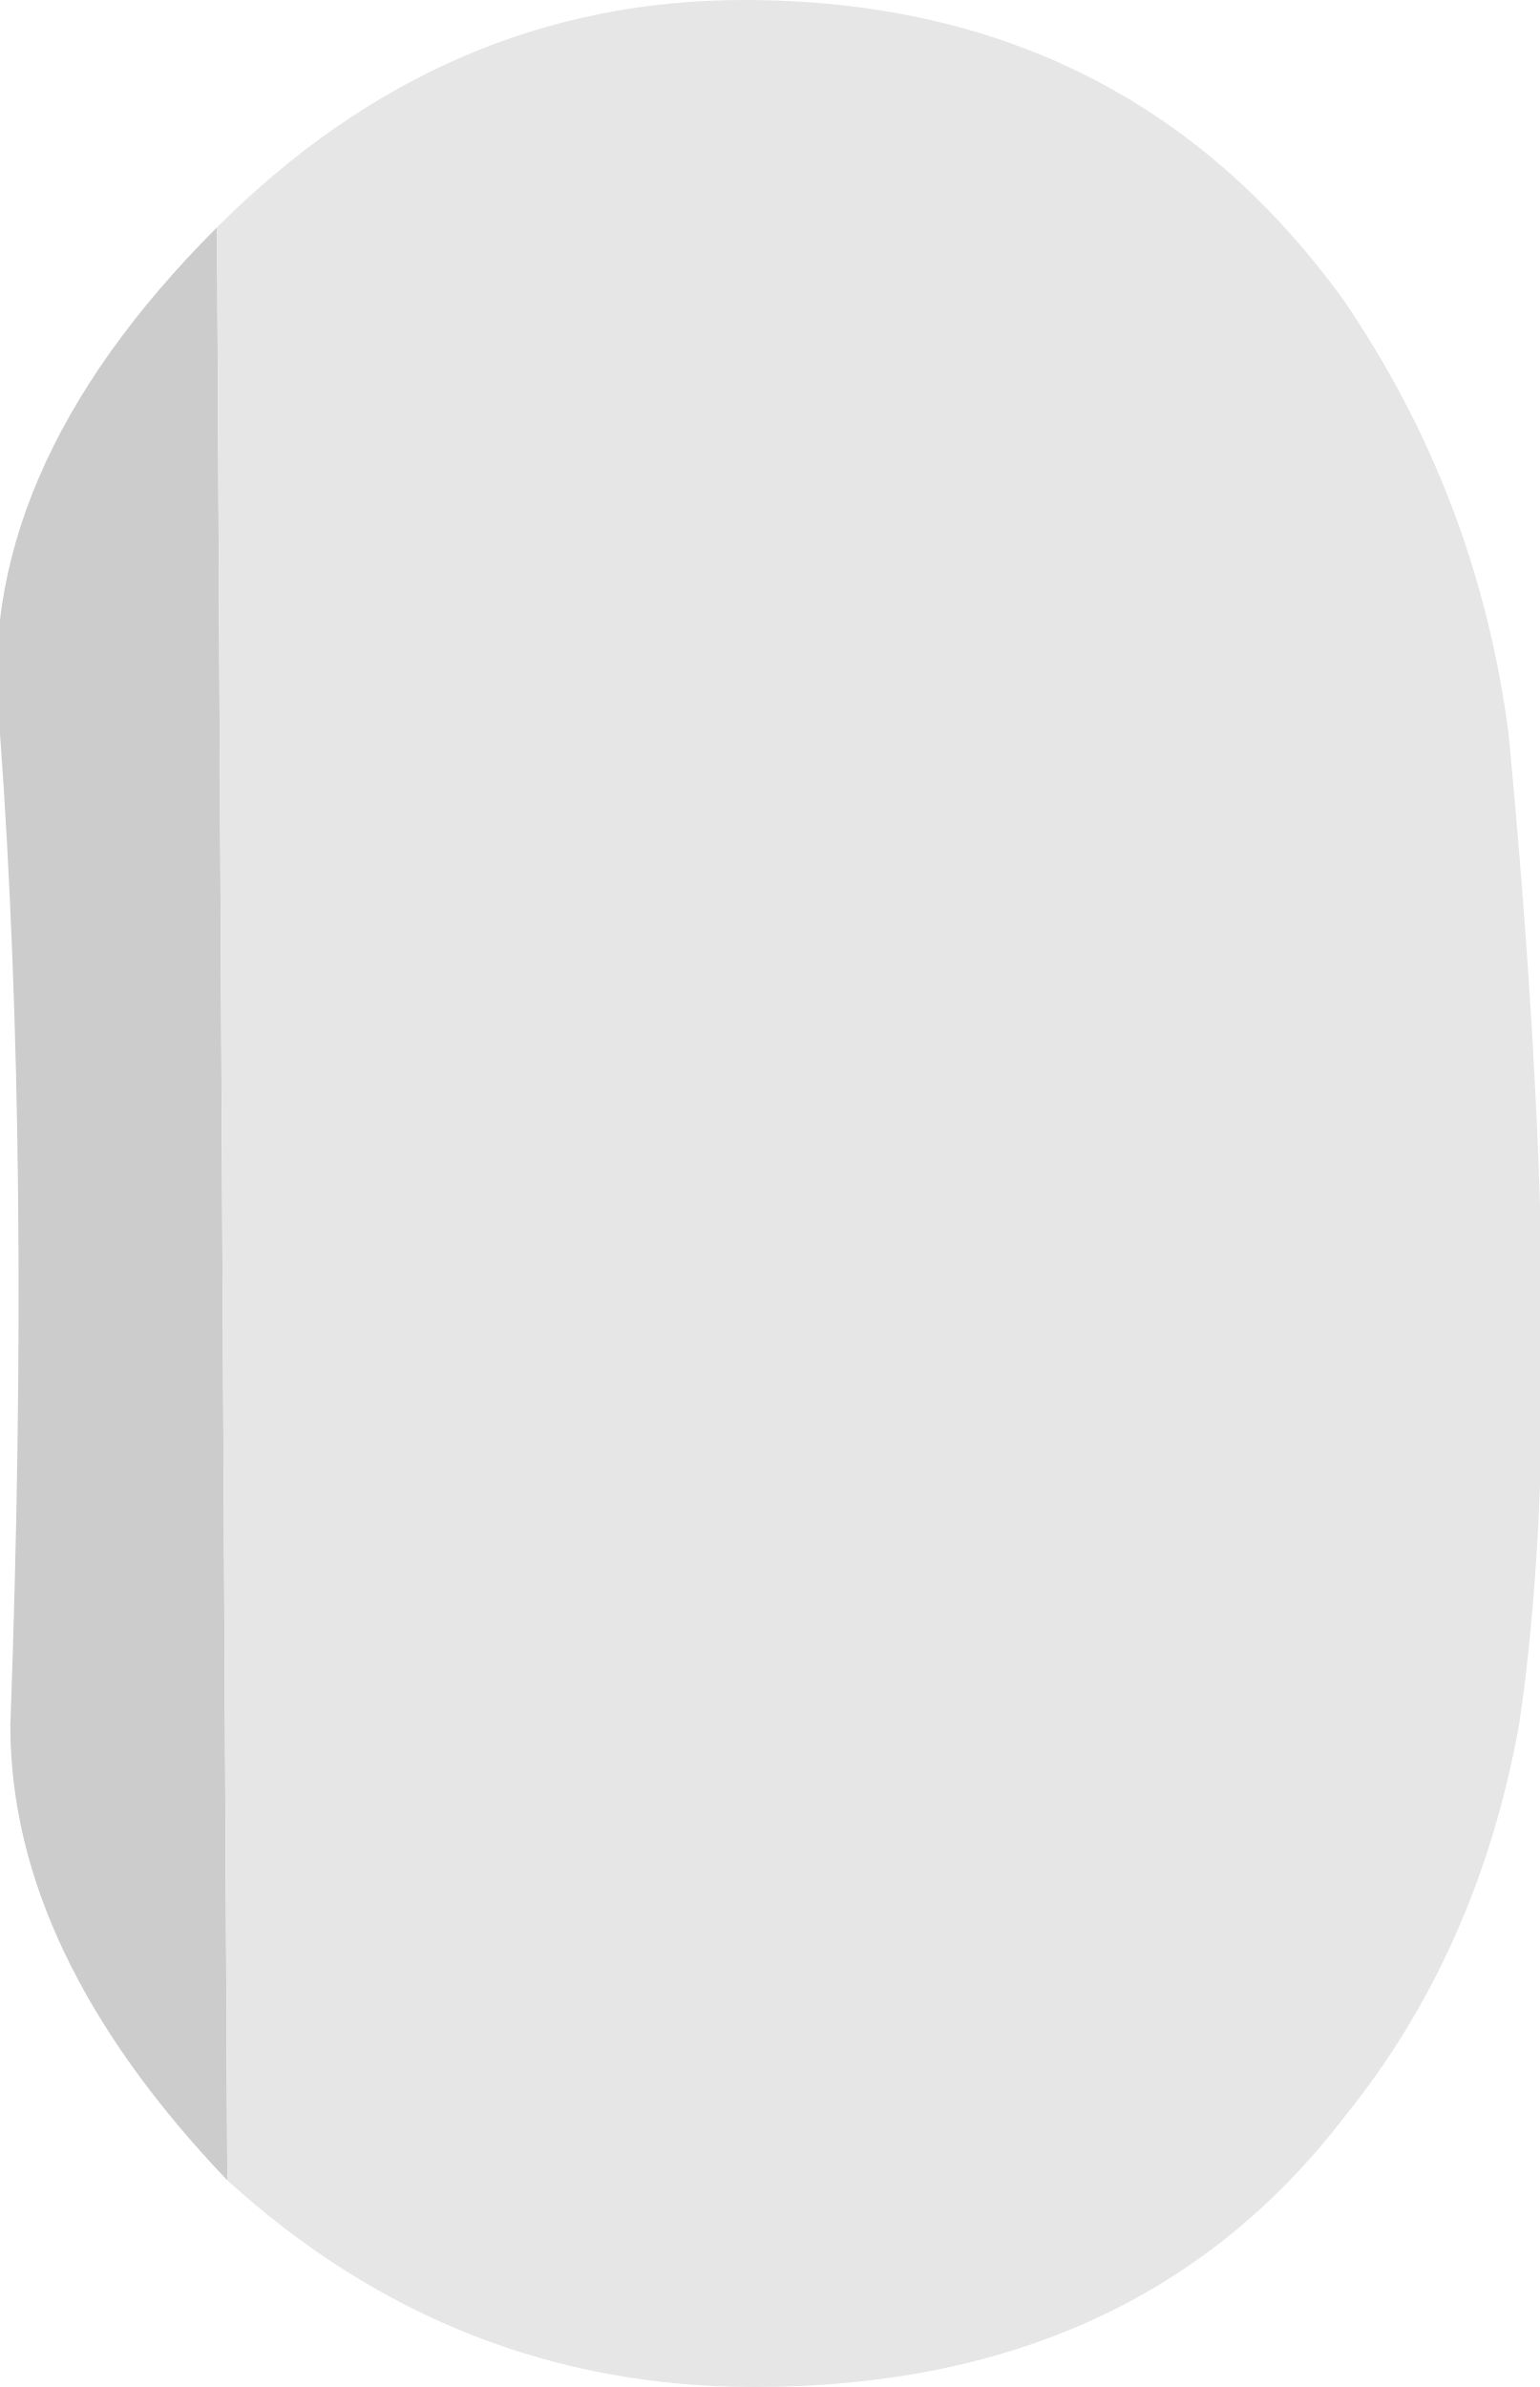
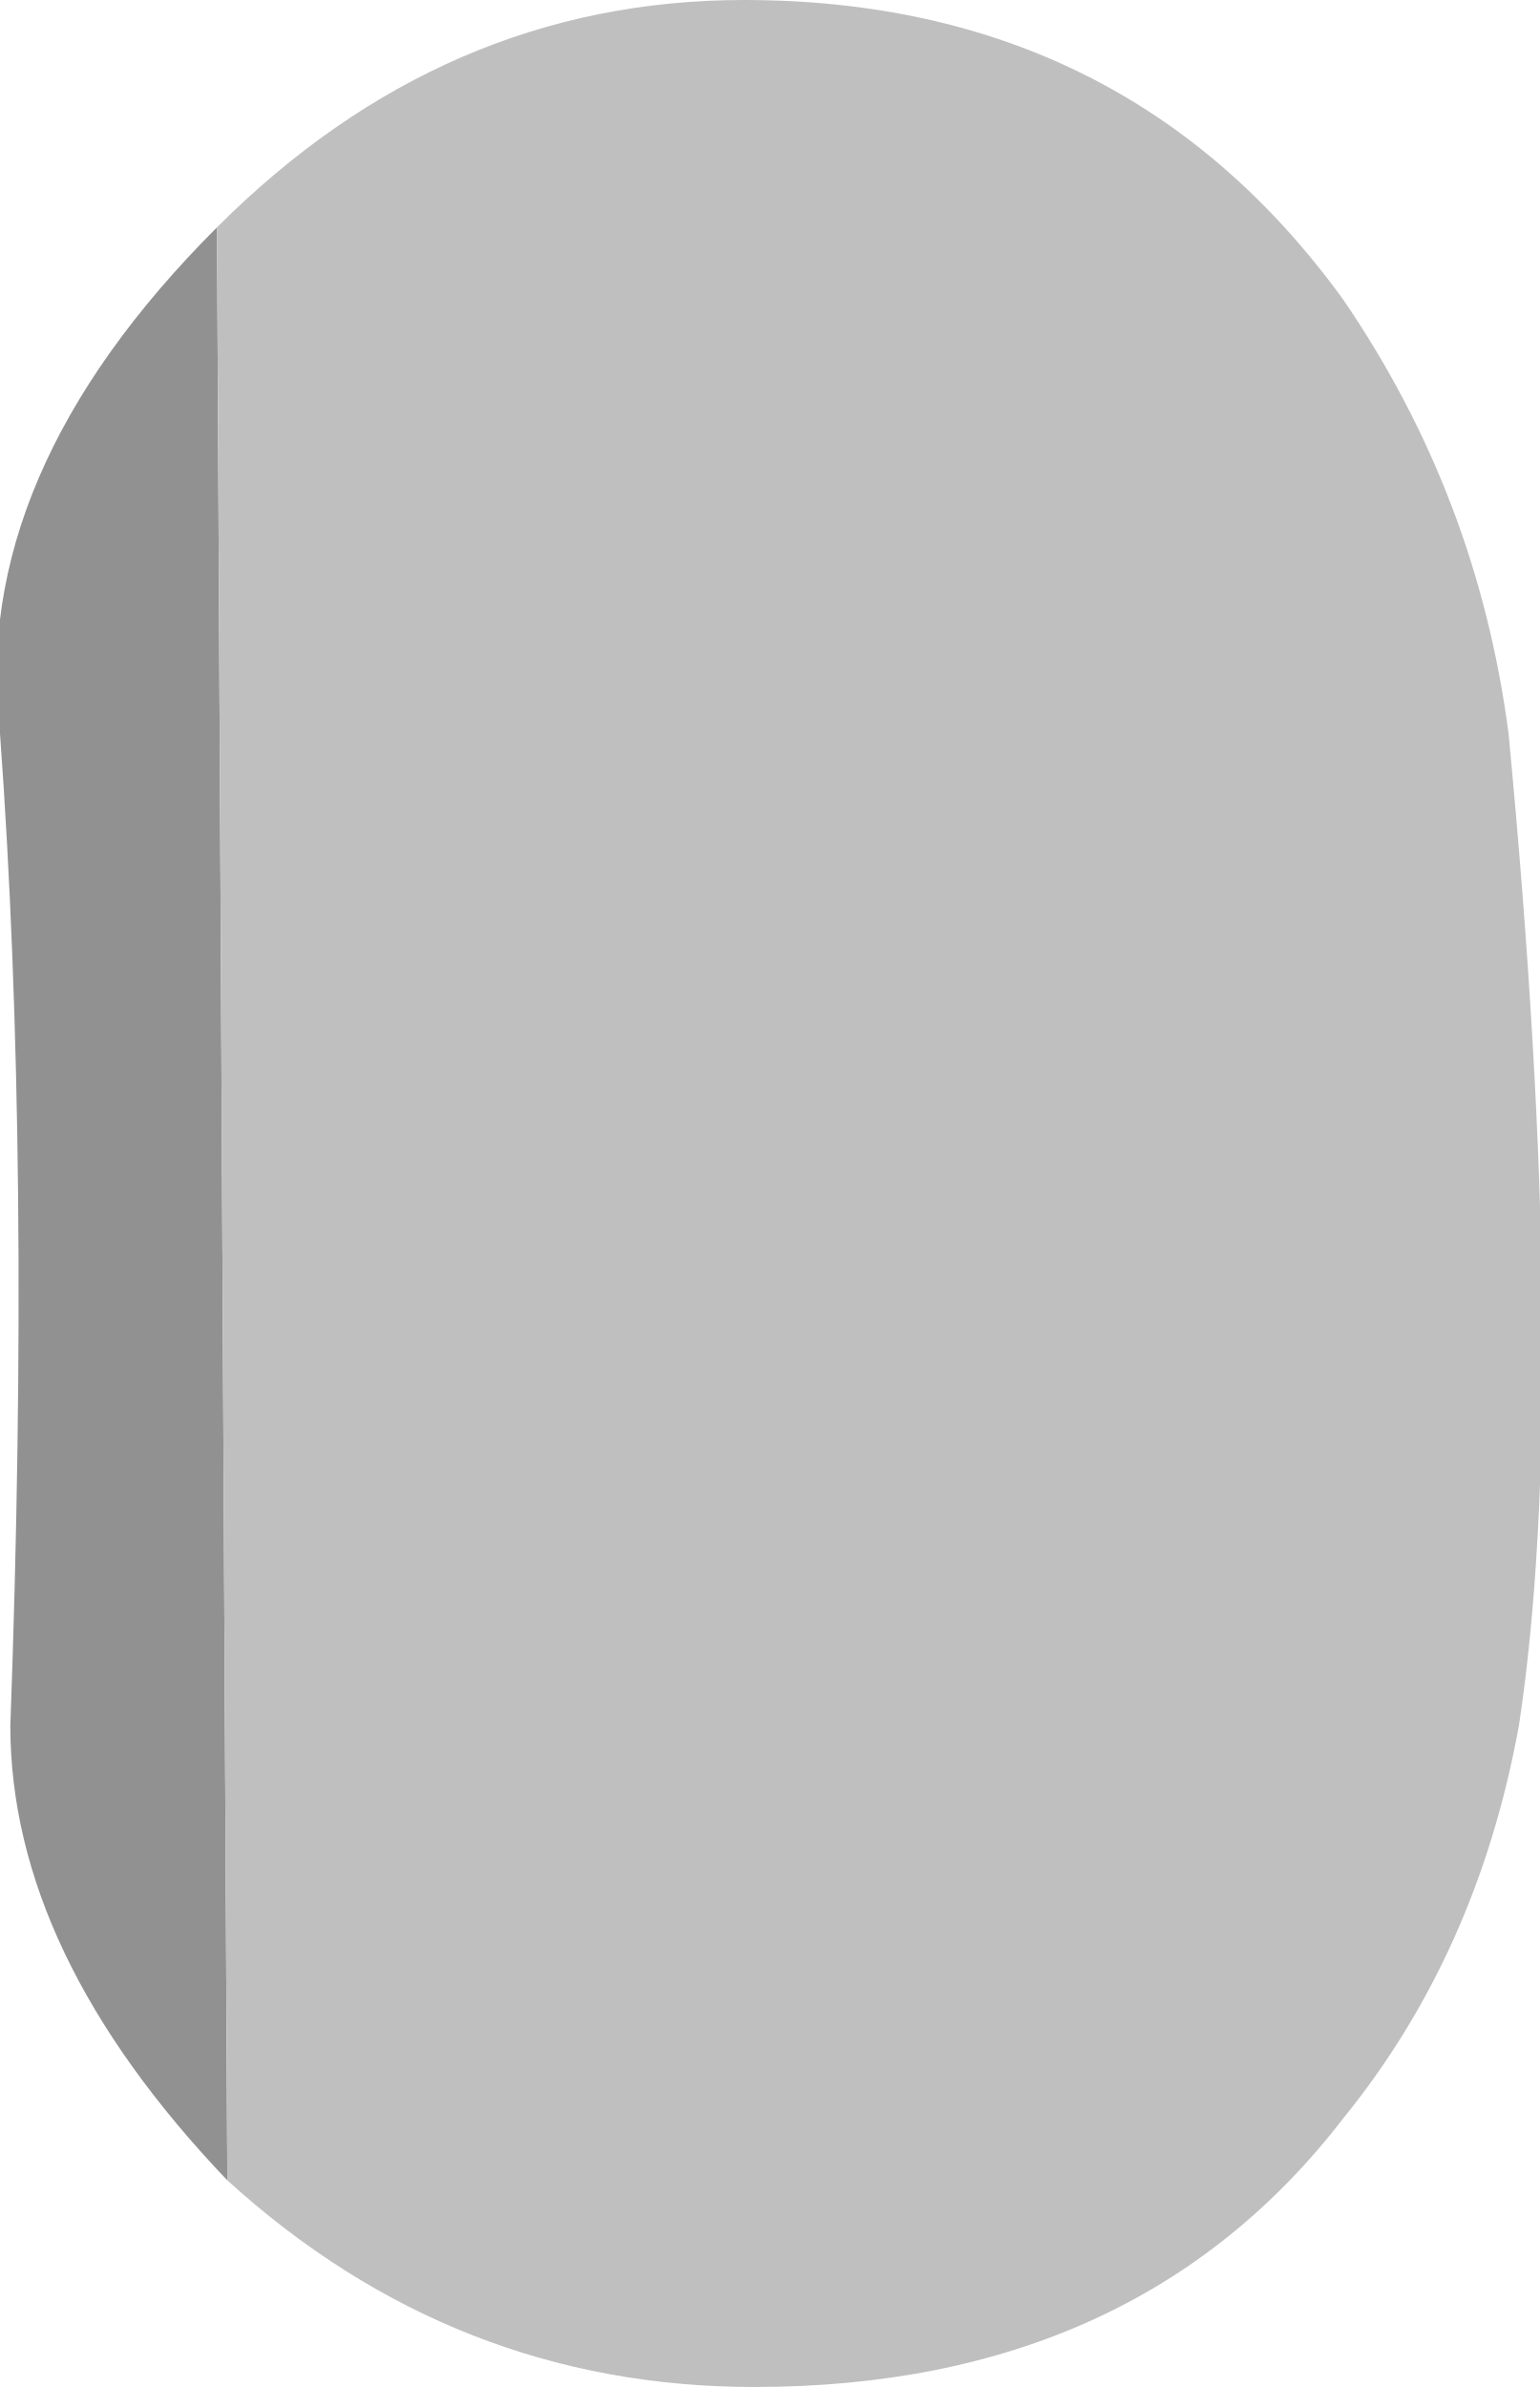
<svg xmlns="http://www.w3.org/2000/svg" height="46.2px" width="29.8px" version="1.1" id="svg8">
  <defs id="defs12" />
  <g transform="matrix(4.0, 0.0, 0.0, 4.0, 14.8, 23.0)" id="g6">
-     <path d="M-2.6 4.8 Q-3.65 3.7 -3.65 2.6 -3.55 -0.15 -3.7 -2.2 -3.85 -3.45 -2.65 -4.65 L-2.6 4.8" fill="#de6dc8" fill-rule="evenodd" stroke="none" id="path2" style="fill:#cccccc;fill-opacity:1" />
-     <path d="M-2.65 -4.65 Q-1.55 -5.75 -0.1 -5.75 1.75 -5.75 2.8 -4.3 3.45 -3.35 3.6 -2.2 3.9 0.95 3.65 2.6 3.45 3.7 2.8 4.5 1.8 5.8 -0.05 5.8 -1.5 5.8 -2.6 4.8 L-2.65 -4.65" fill="#eba5dd" fill-rule="evenodd" stroke="none" id="path4" style="fill:#e6e6e6;fill-opacity:1" />
+     <path d="M-2.6 4.8 Q-3.65 3.7 -3.65 2.6 -3.55 -0.15 -3.7 -2.2 -3.85 -3.45 -2.65 -4.65 L-2.6 4.8" fill="#de6dc8" fill-rule="evenodd" stroke="none" id="path2" style="fill:#919191;fill-opacity:1" />
+     <path d="M-2.65 -4.65 Q-1.55 -5.75 -0.1 -5.75 1.75 -5.75 2.8 -4.3 3.45 -3.35 3.6 -2.2 3.9 0.95 3.65 2.6 3.45 3.7 2.8 4.5 1.8 5.8 -0.05 5.8 -1.5 5.8 -2.6 4.8 L-2.65 -4.65" fill="#eba5dd" fill-rule="evenodd" stroke="none" id="path4" style="fill:#bfbfbf;fill-opacity:1" />
  </g>
</svg>
